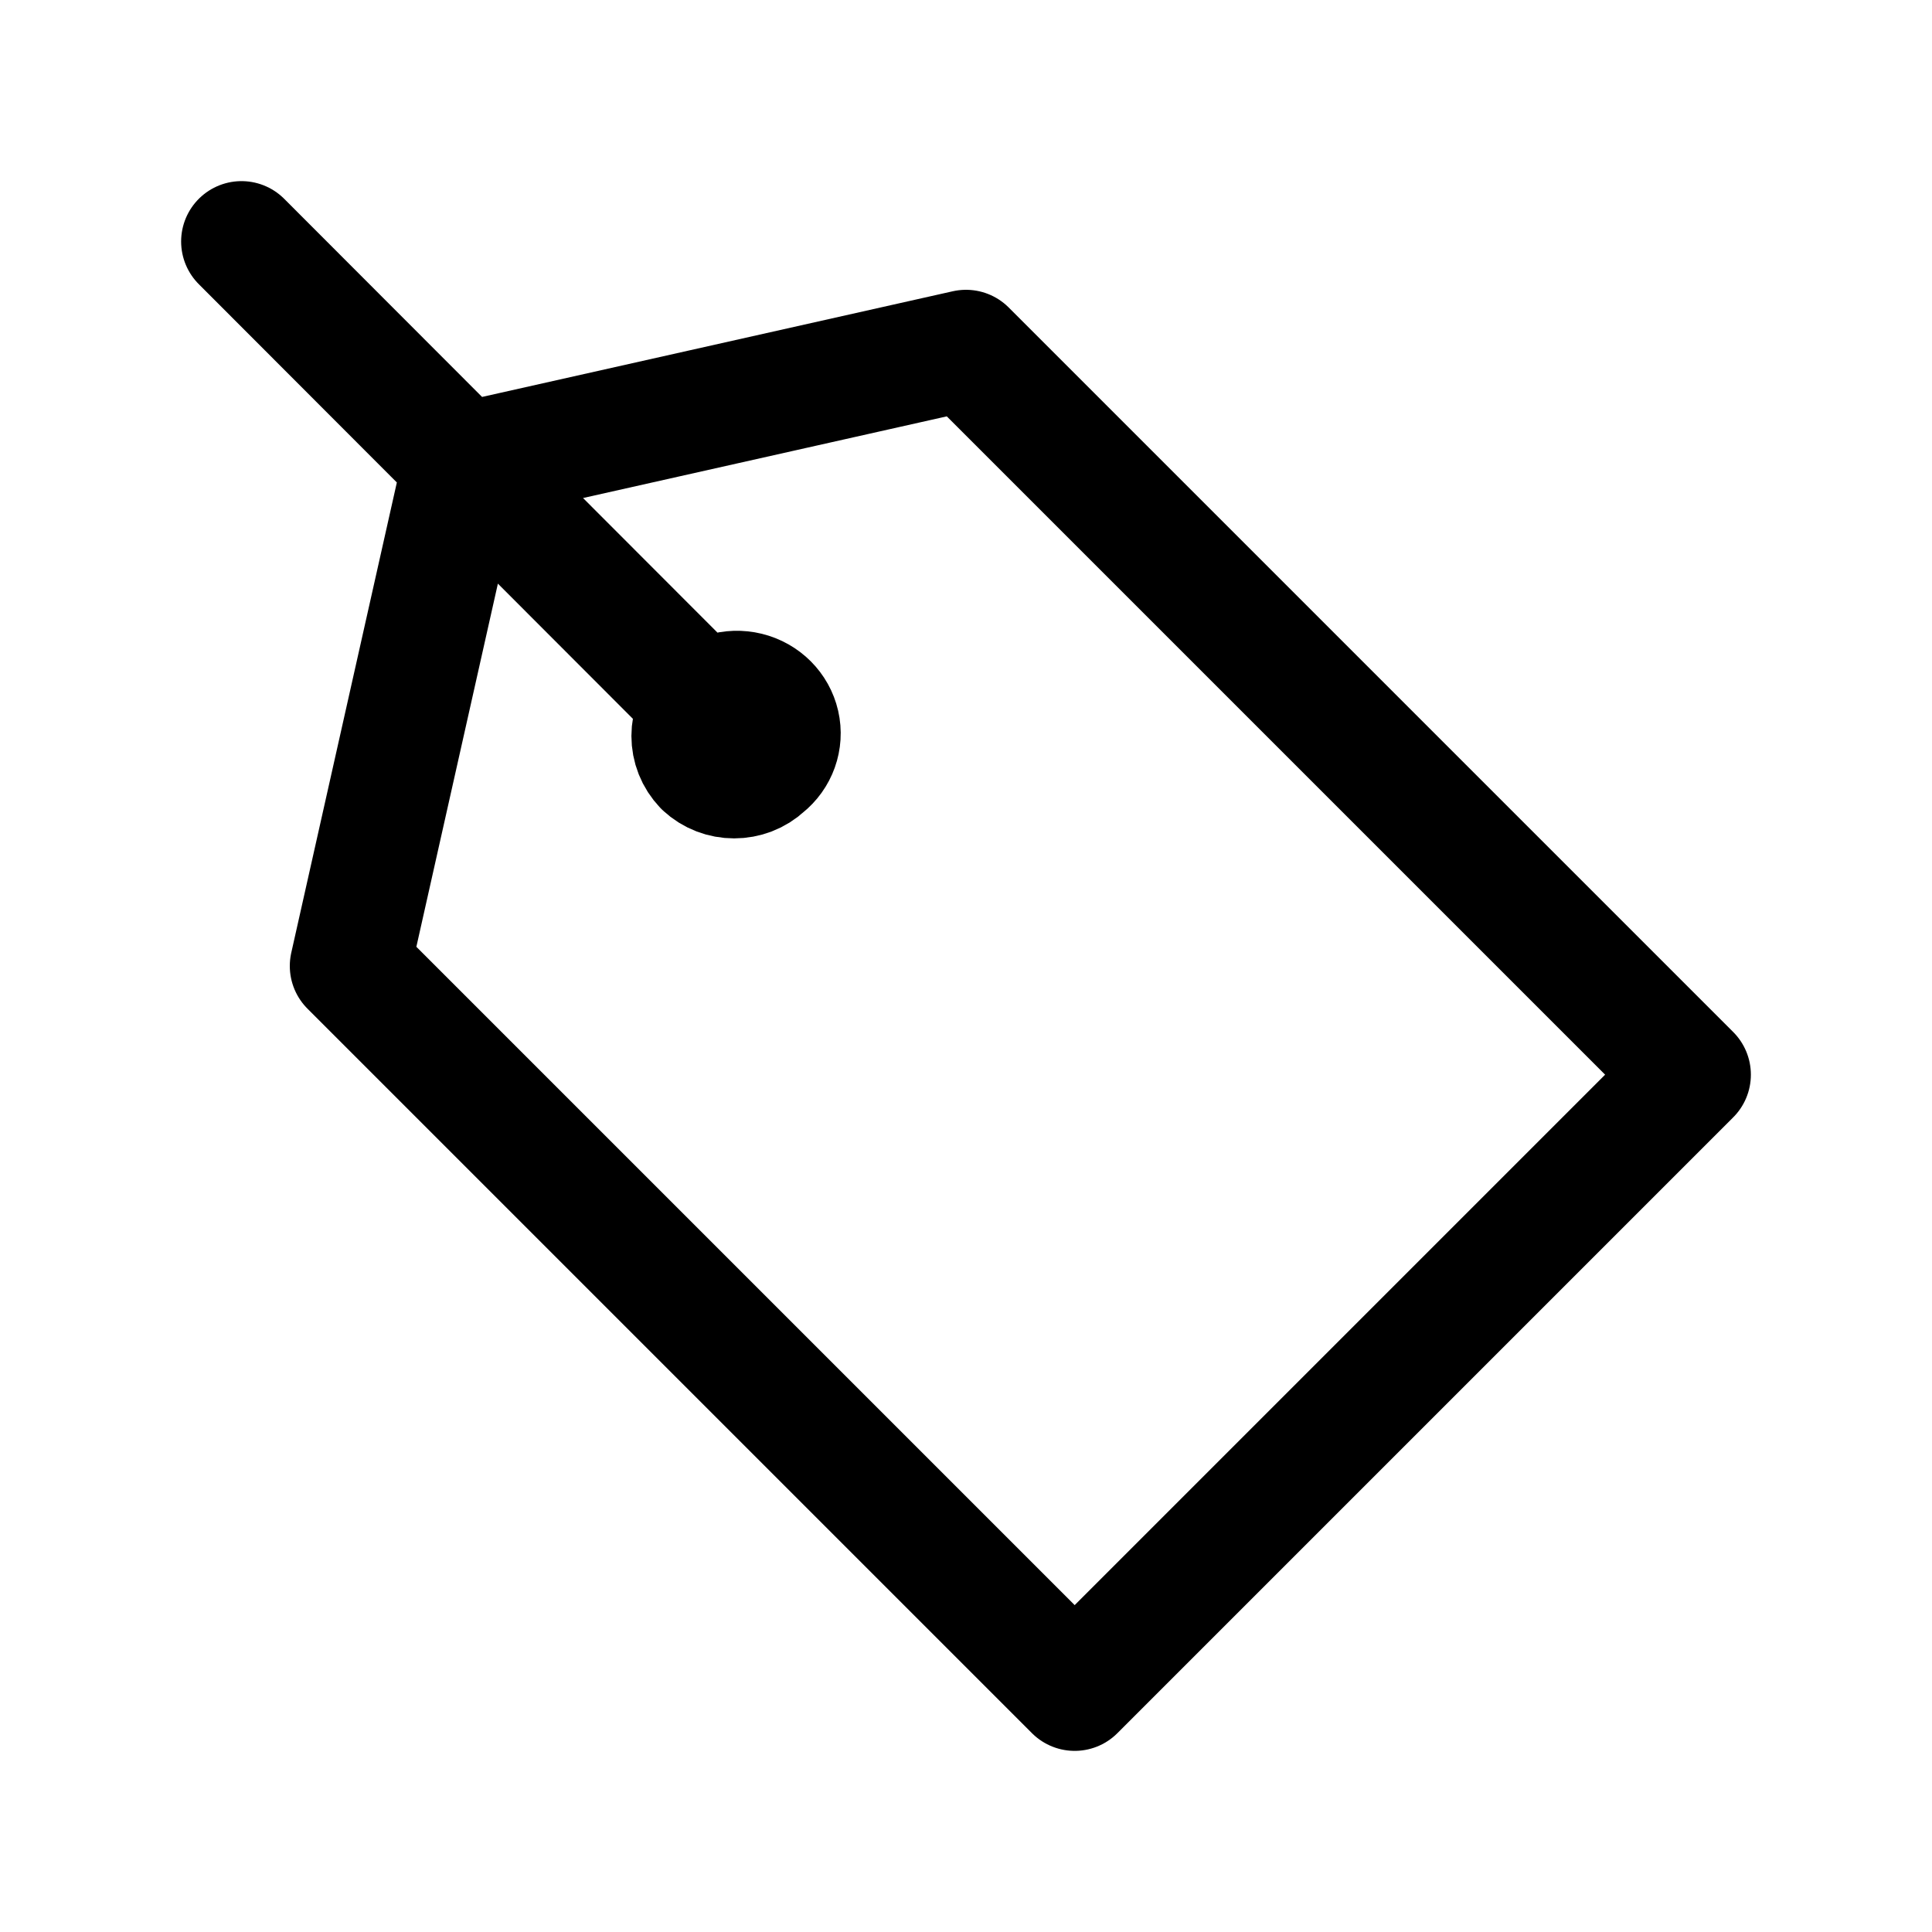
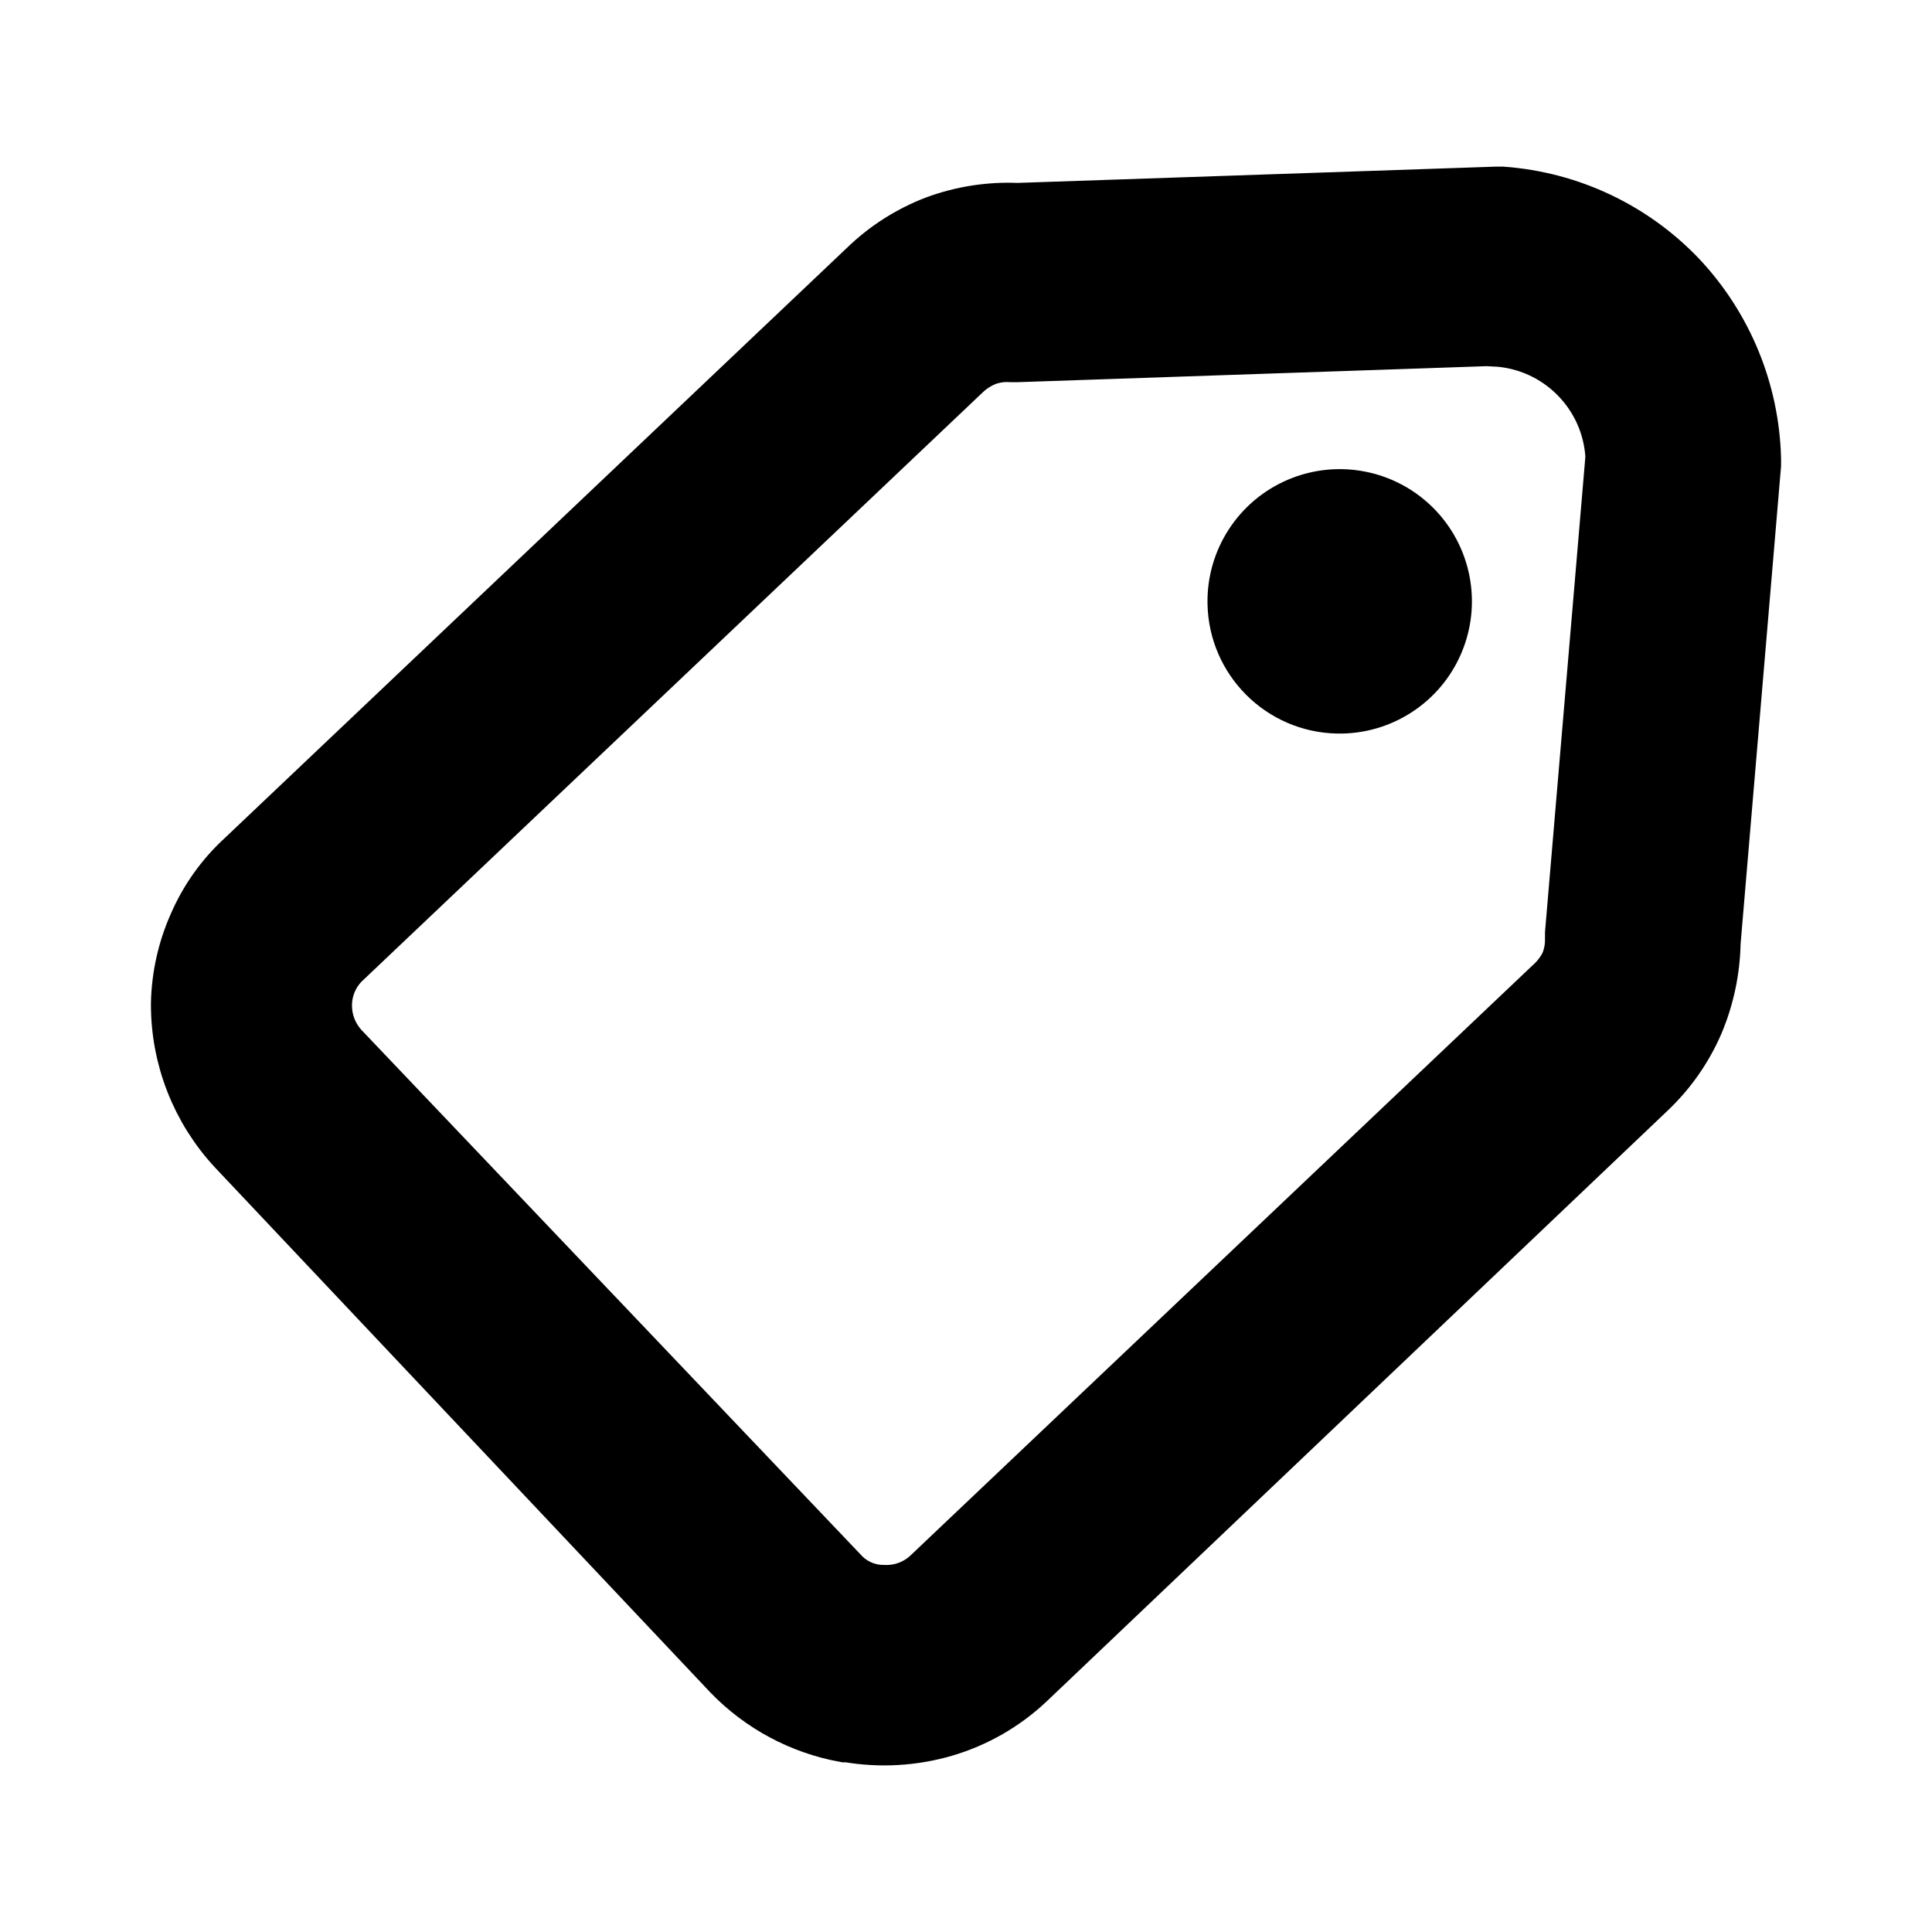
<svg xmlns="http://www.w3.org/2000/svg" fill="currentColor" aria-hidden="true" viewBox="0 0 32 32">
-   <path fill="none" stroke="currentColor" stroke-linecap="round" stroke-linejoin="round" stroke-width="2" d="M17.8 28L28 17.8l-12-12-8.33 1.87L5.8 16zM4 4l8.17 8.18-.51.51a.72.72 0 010-1 .72.7 0 111 1 .72.7 0 01-1 0" />
+   <path stroke="currentColor" d="M14 28.69a3.47 3.47 0 01-1.87-1L3.93 19A3.46 3.46 0 013 16.62a3.33 3.33 0 01.29-1.29 3.19 3.19 0 01.77-1.08l10.31-9.78a3.37 3.37 0 011.14-.73 3.42 3.42 0 011.34-.21l7.93-.27h.1a4.46 4.46 0 012.9 1.37A4.5 4.5 0 0129 7.6v.1l-.67 7.91a3.55 3.55 0 01-.28 1.32 3.37 3.37 0 01-.77 1.1L17 27.81a3.37 3.37 0 01-1.37.79 3.51 3.51 0 01-1.58.09zM24.76 5.56l-7.91.27h-.1a1.07 1.07 0 00-.43.06 1.2 1.2 0 00-.37.23L5.64 15.9a1.07 1.07 0 00-.31.76 1.1 1.1 0 00.31.76l8.25 8.67a1 1 0 00.75.33 1.08 1.08 0 00.77-.28l10.31-9.78A1.23 1.23 0 0026 16a1.07 1.07 0 00.09-.43v-.11l.67-7.89a2.11 2.11 0 00-2-2z" />
+   <path d="M22.15 12.15A2.19 2.19 0 1020 10a2.19 2.19 0 002.15 2.15z" />
</svg>
